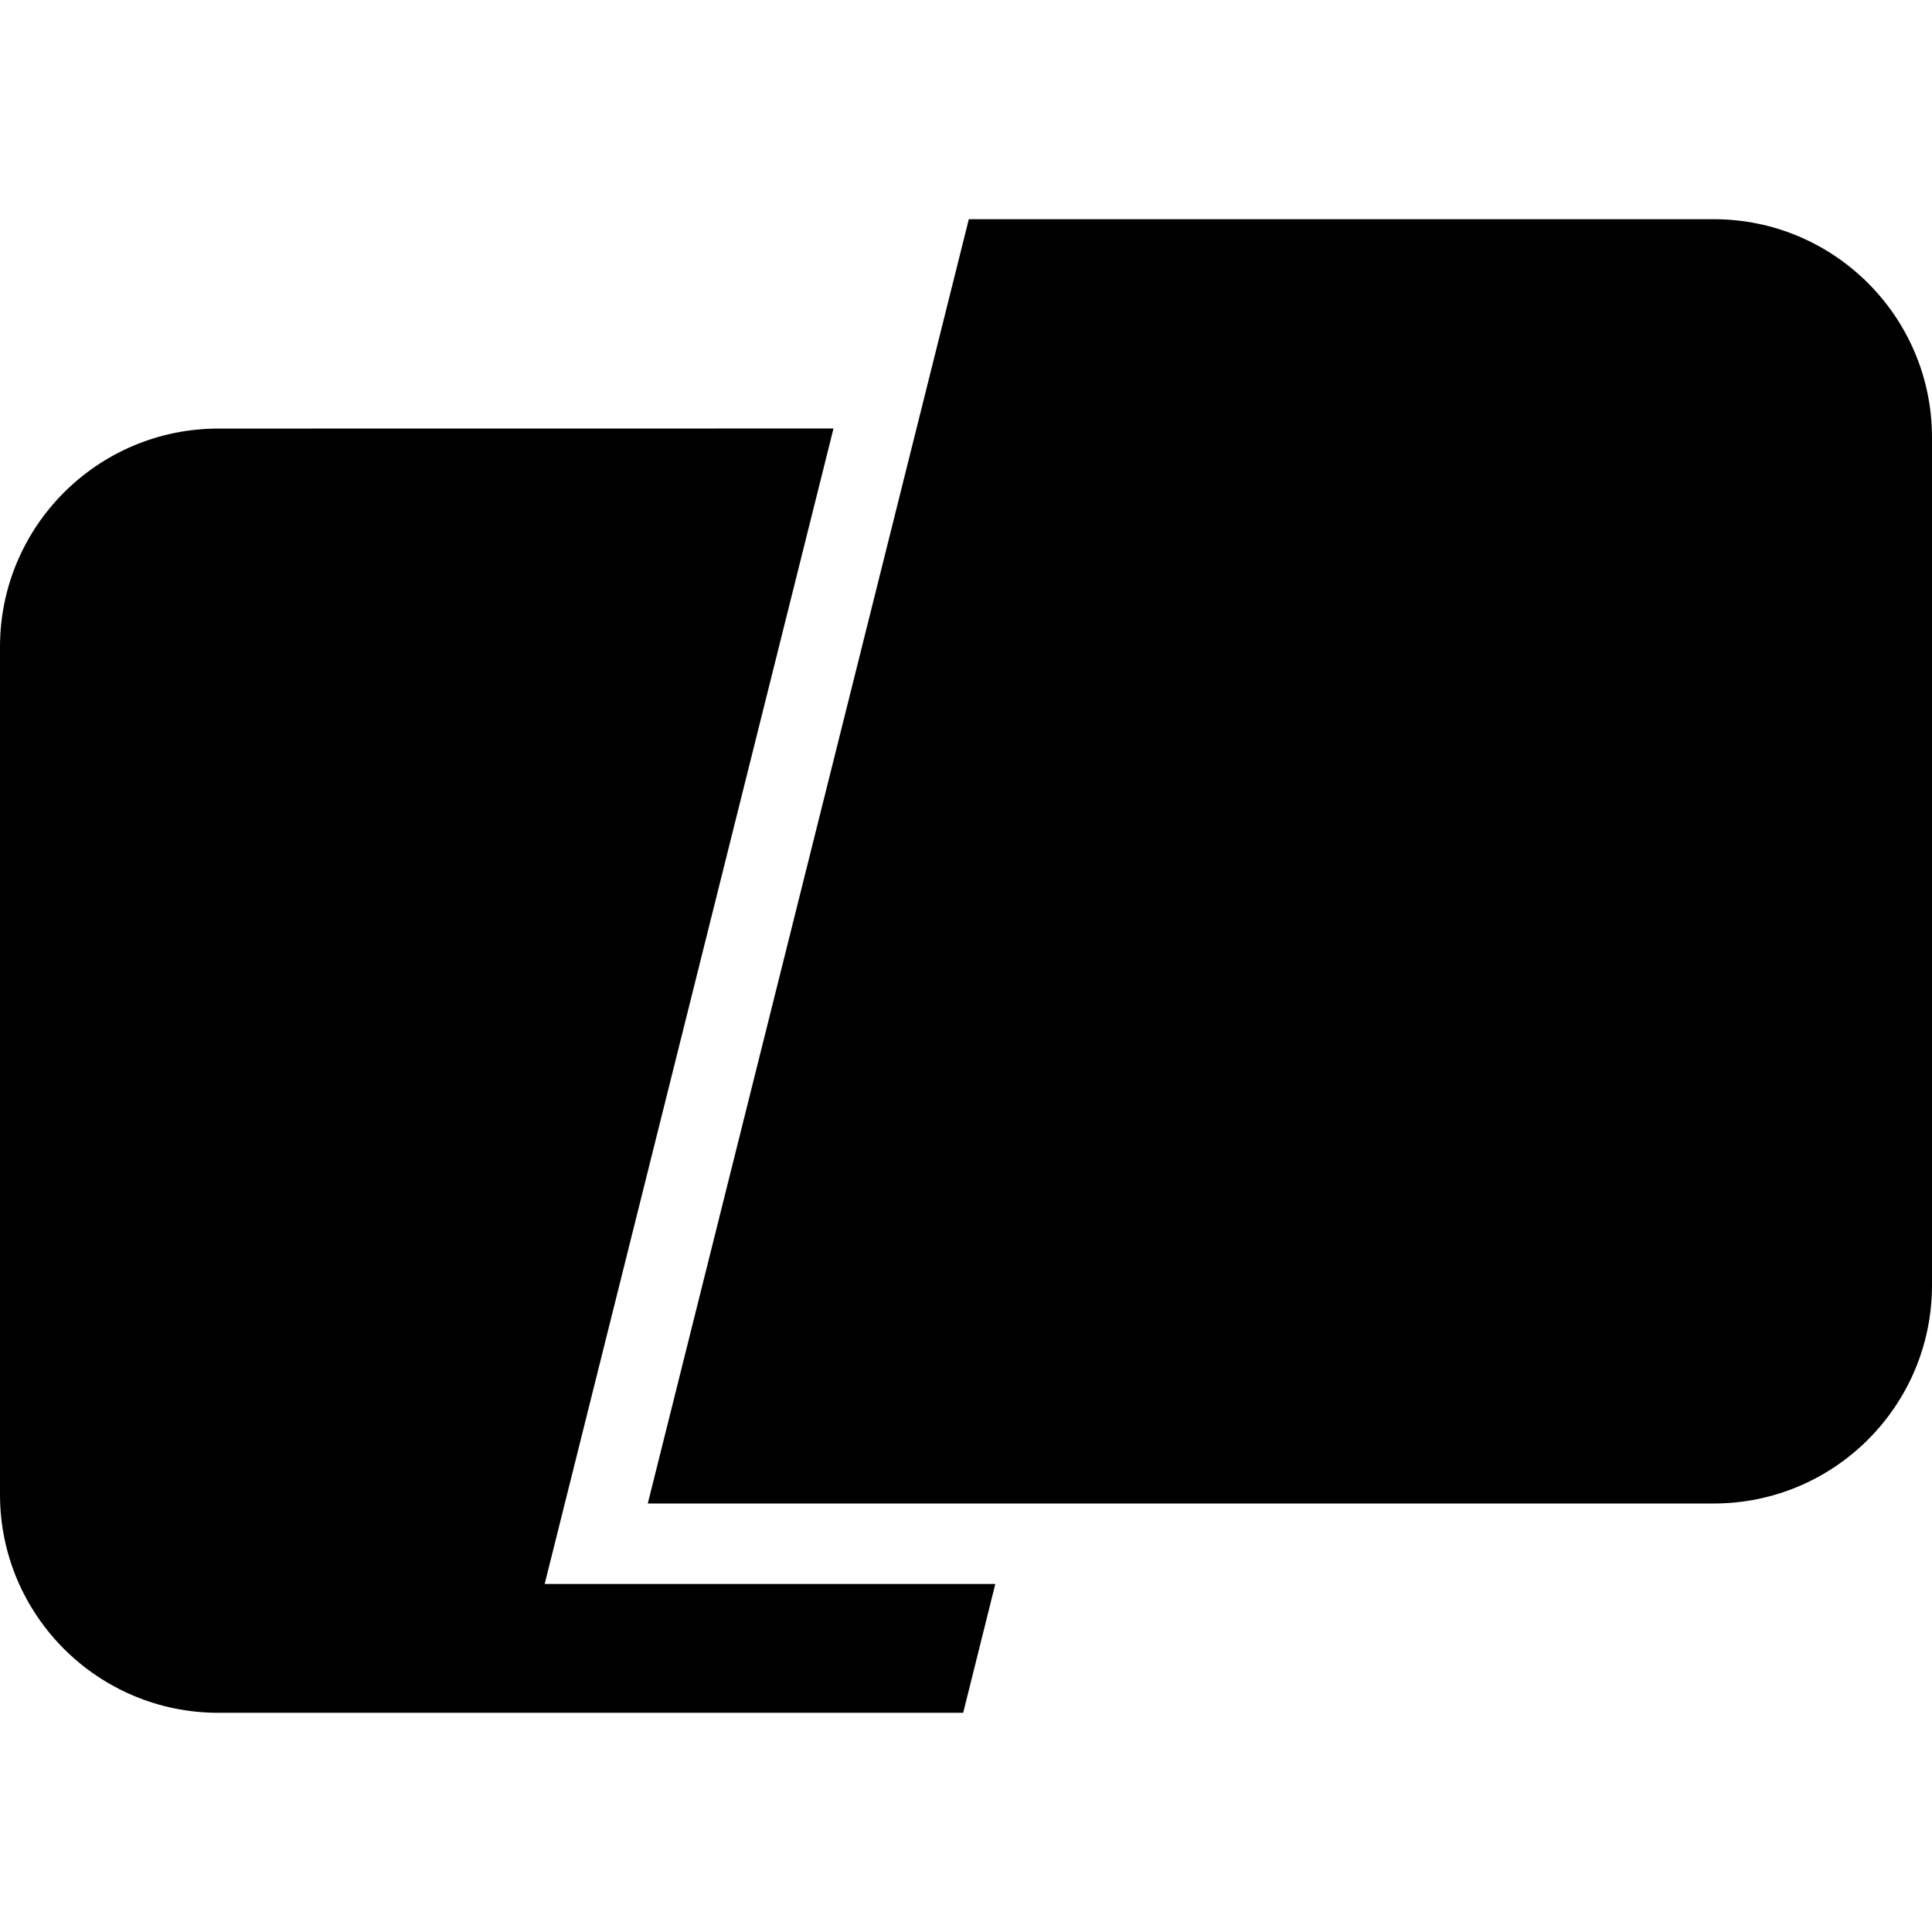
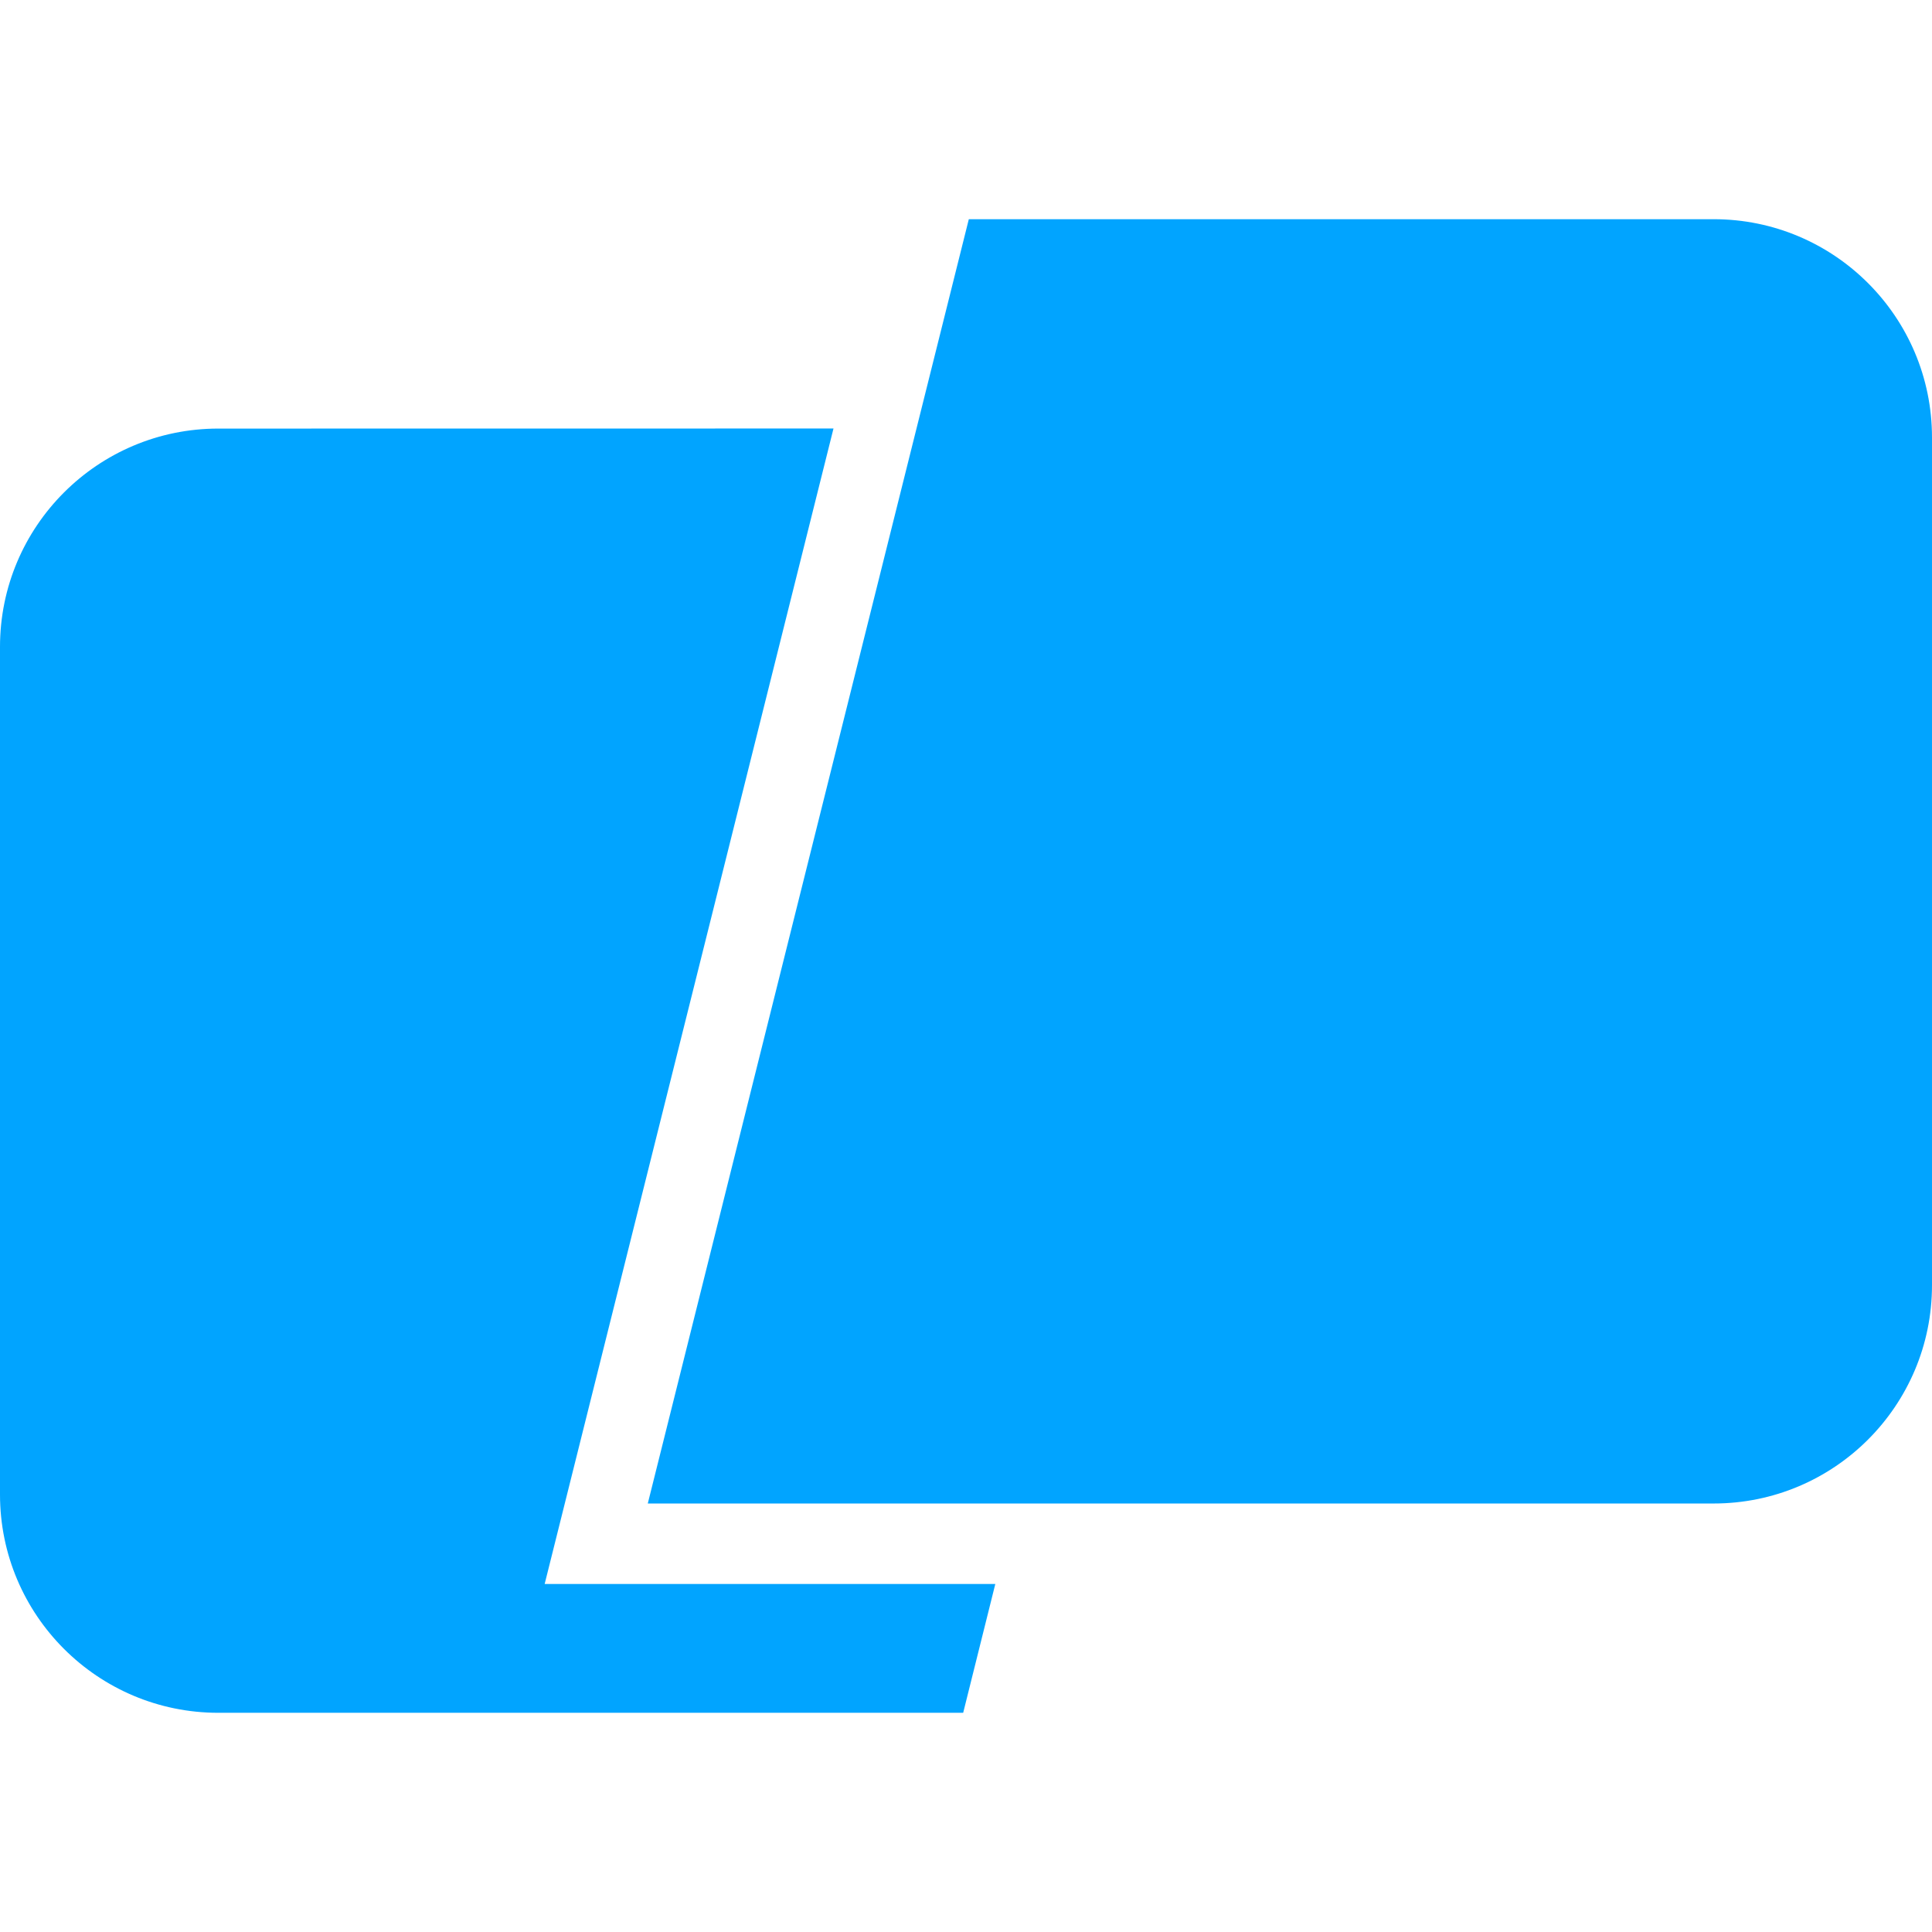
- <svg xmlns="http://www.w3.org/2000/svg" role="img" viewBox="0 0 24 24">
+ <svg xmlns="http://www.w3.org/2000/svg" fill="#01A4FF" role="img" viewBox="0 0 24 24">
  <path d="M12.035 2.723h9.253A2.712 2.712 0 0 1 24 5.435v10.529a2.712 2.712 0 0 1-2.712 2.713H8.047Zm-1.681 2.6L6.766 19.677h5.598l-.399 1.6H2.712A2.712 2.712 0 0 1 0 18.565V8.036a2.712 2.712 0 0 1 2.712-2.712Z" />
</svg>
